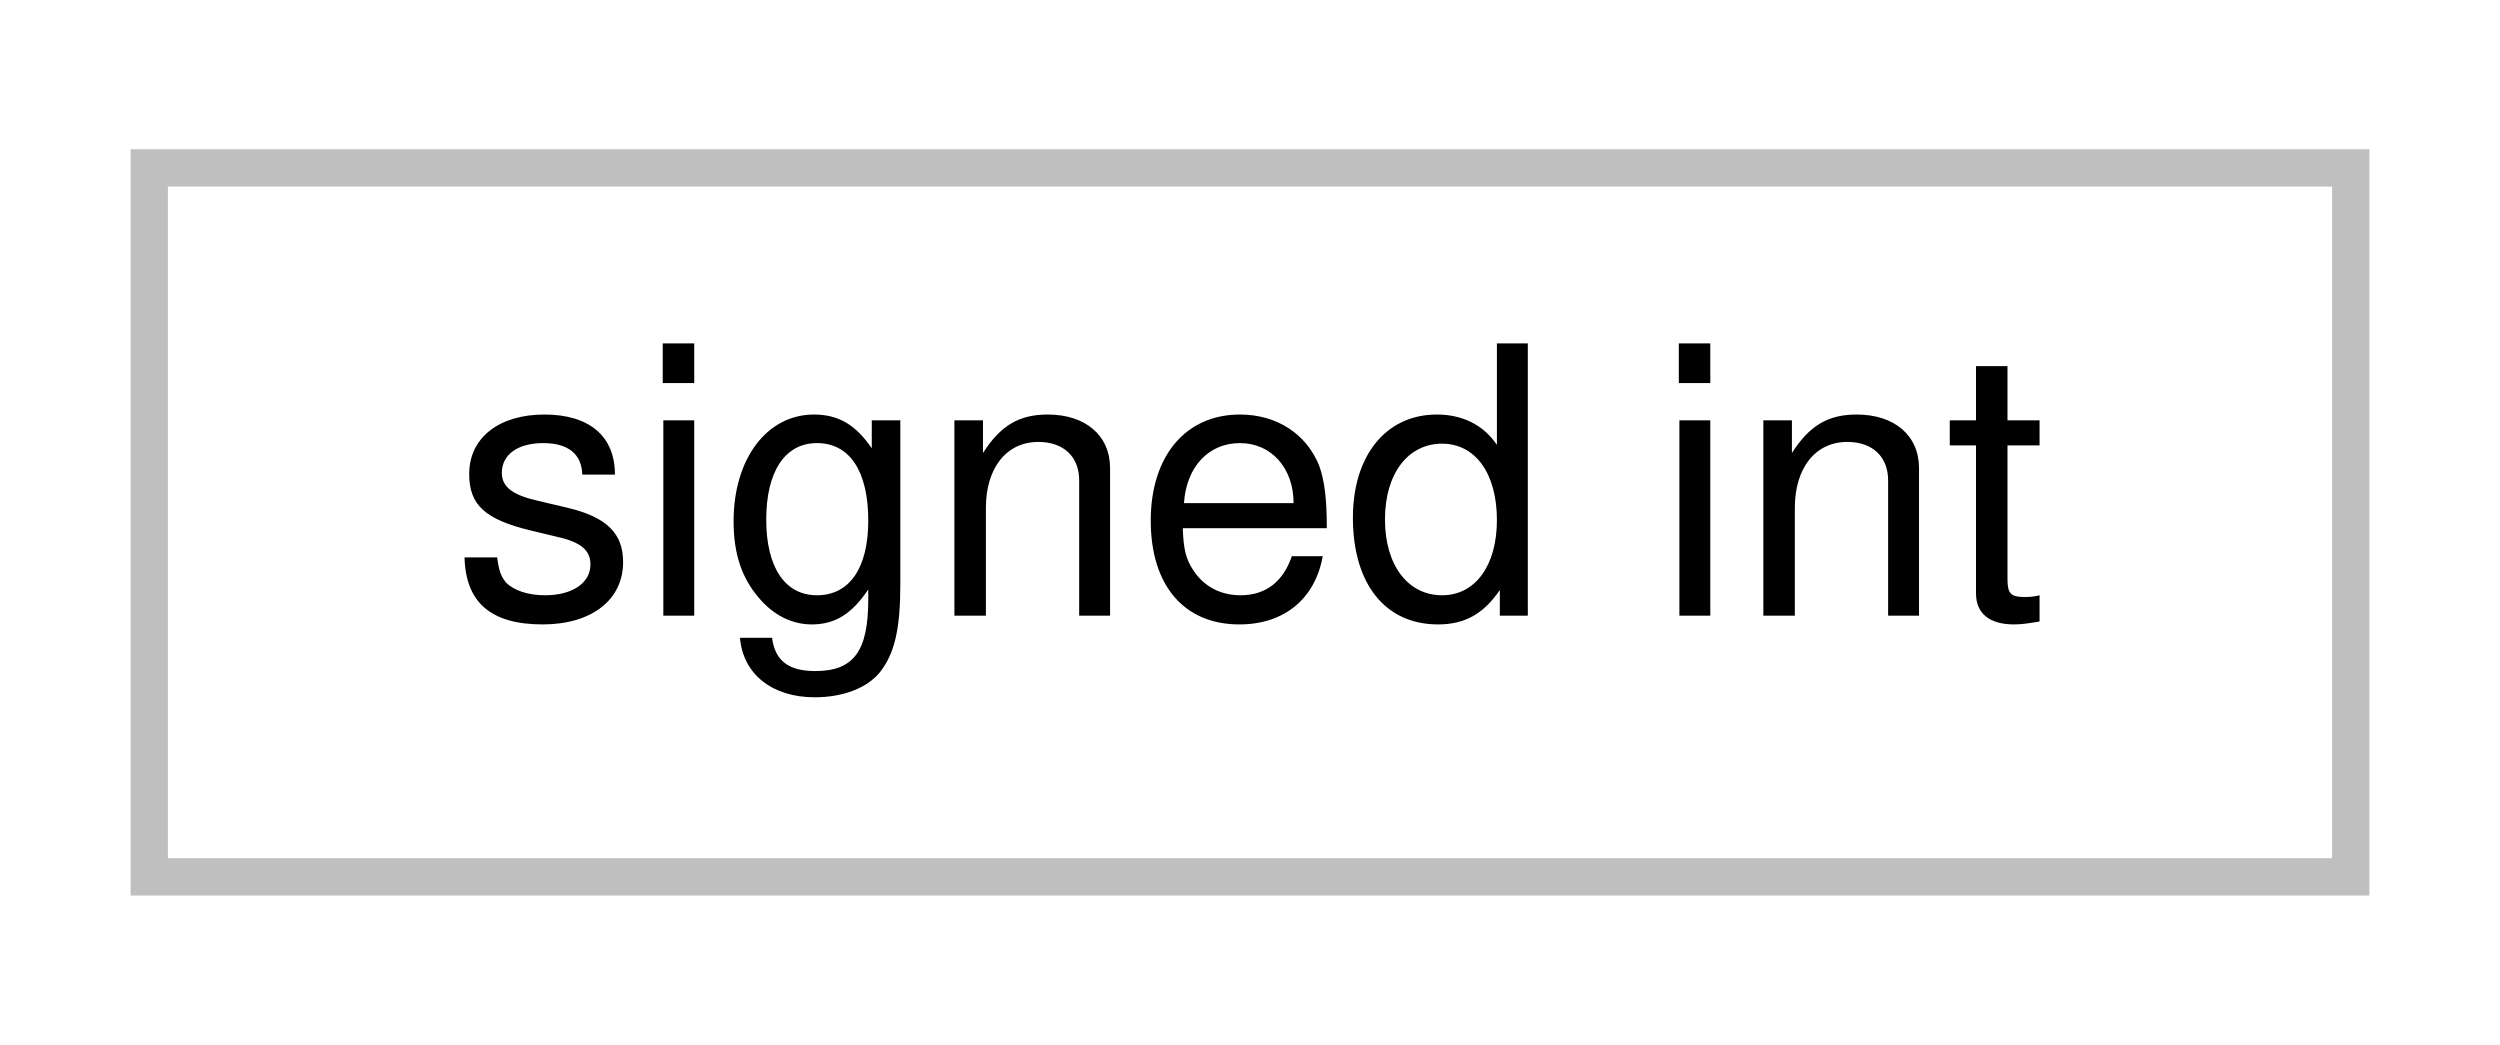
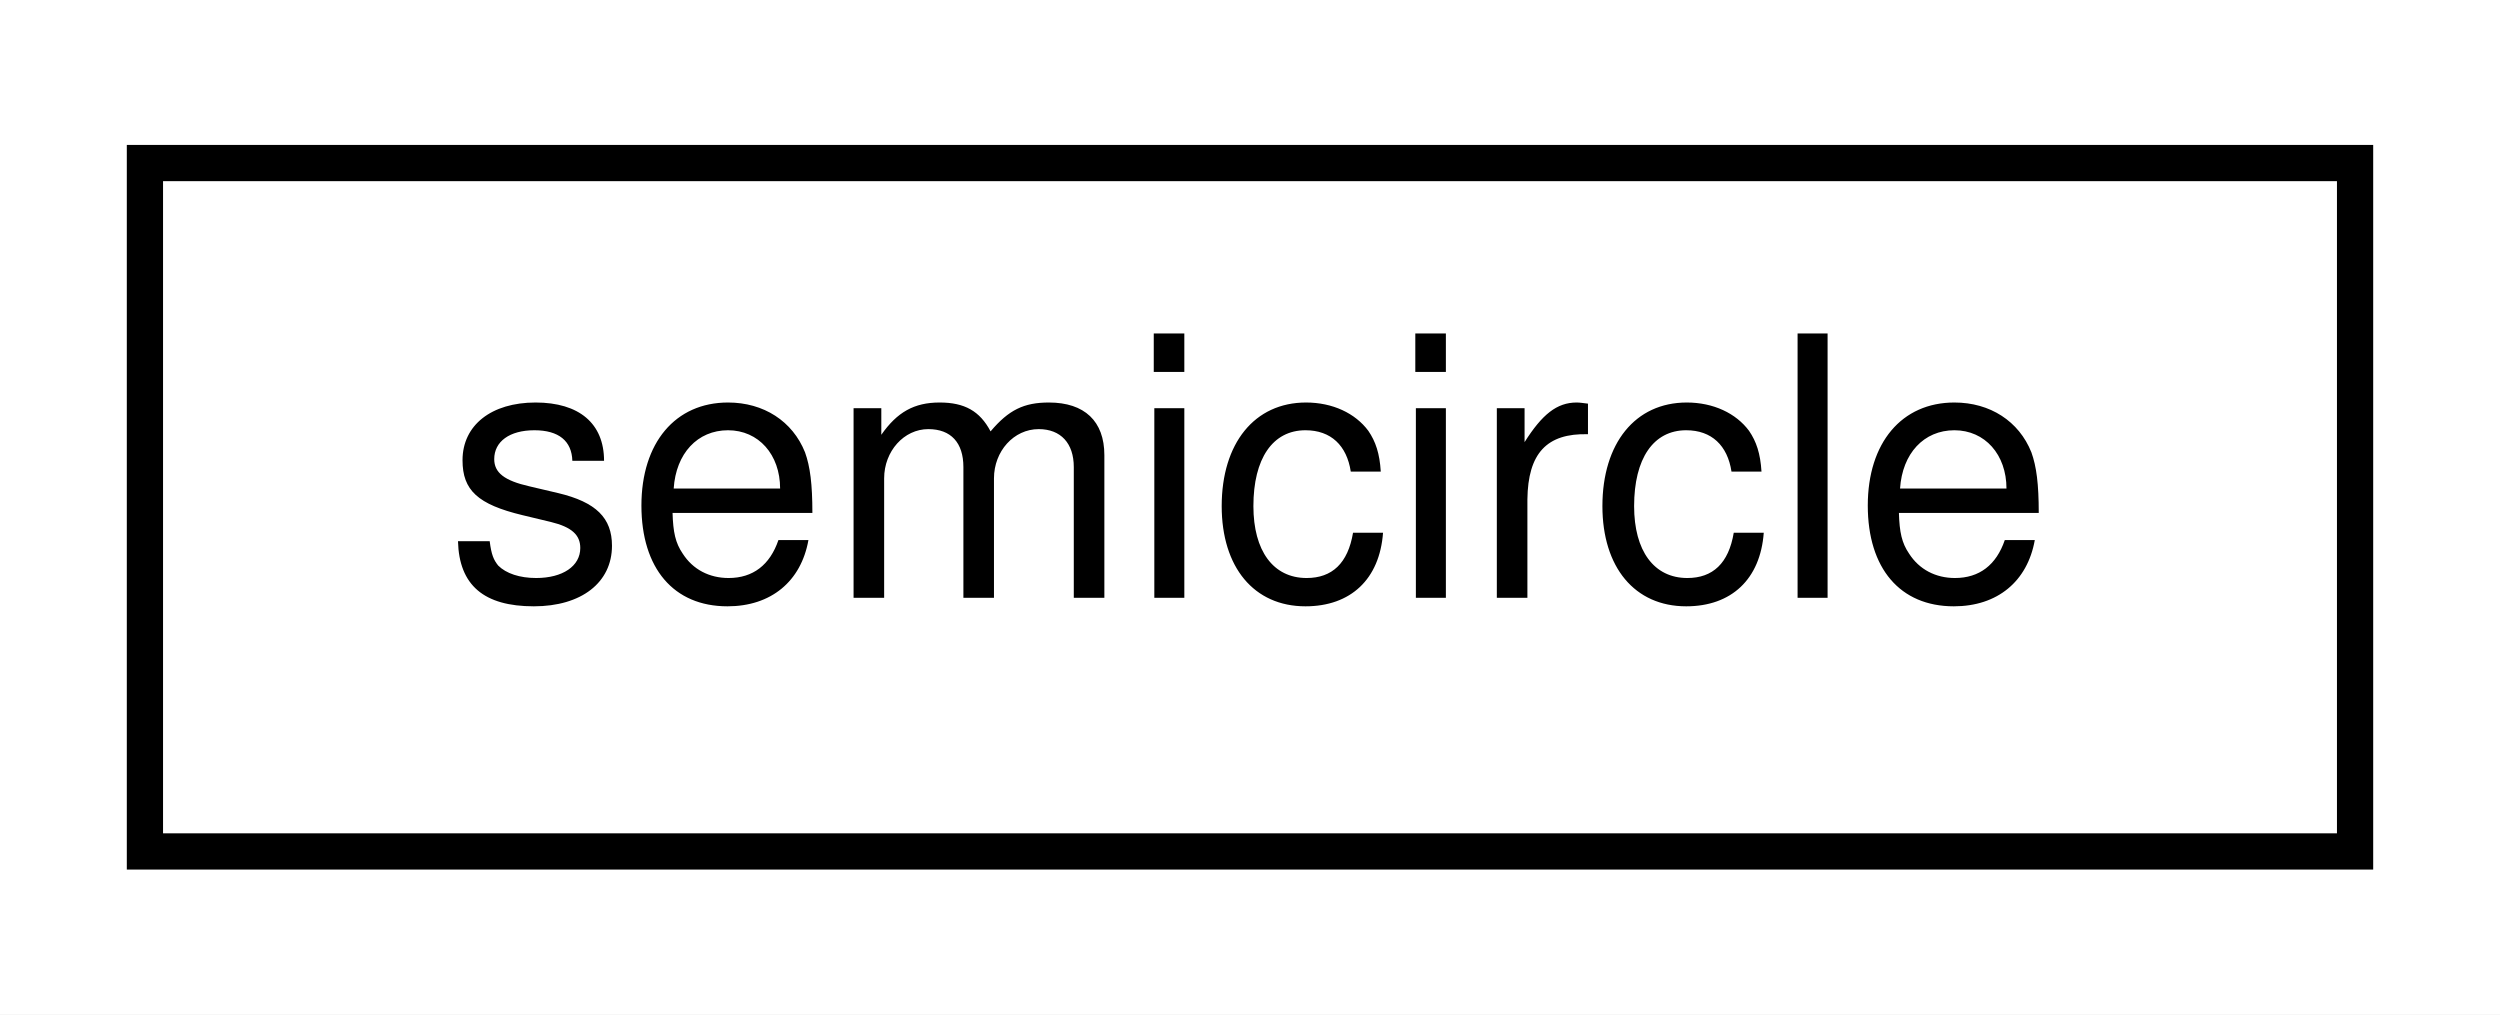
- <svg xmlns="http://www.w3.org/2000/svg" width="67pt" height="28pt" viewBox="0.00 0.00 67.00 28.00">
+ <svg xmlns="http://www.w3.org/2000/svg" xmlns:xlink="http://www.w3.org/1999/xlink" width="69pt" height="28pt" viewBox="0.00 0.00 69.00 28.00">
  <g id="graph0" class="graph" transform="scale(1 1) rotate(0) translate(4 24)">
-     <polygon fill="white" stroke="none" points="-4,4 -4,-24 63,-24 63,4 -4,4" />
+     <polygon fill="white" stroke="none" points="-4,4 -4,-24 65,-24 65,4 -4,4" />
    <g id="node1" class="node">
-       <polygon fill="white" stroke="#bfbfbf" points="0,-0.5 0,-19.5 59,-19.5 59,-0.5 0,-0.5" />
-       <text text-anchor="middle" x="29.5" y="-7.5" font-family="Helvetica,sans-Serif" font-size="10.00">signed int</text>
+       <g id="a_node1">
+         <a xlink:href="math__types_8h.html#structsemicircle" target="_top" xlink:title="semicircle">
+           <polygon fill="white" stroke="black" points="0,-0.5 0,-19.5 61,-19.5 61,-0.5 0,-0.5" />
+           <text text-anchor="middle" x="30.5" y="-7.5" font-family="Helvetica,sans-Serif" font-size="10.00">semicircle</text>
+         </a>
+       </g>
    </g>
  </g>
</svg>
